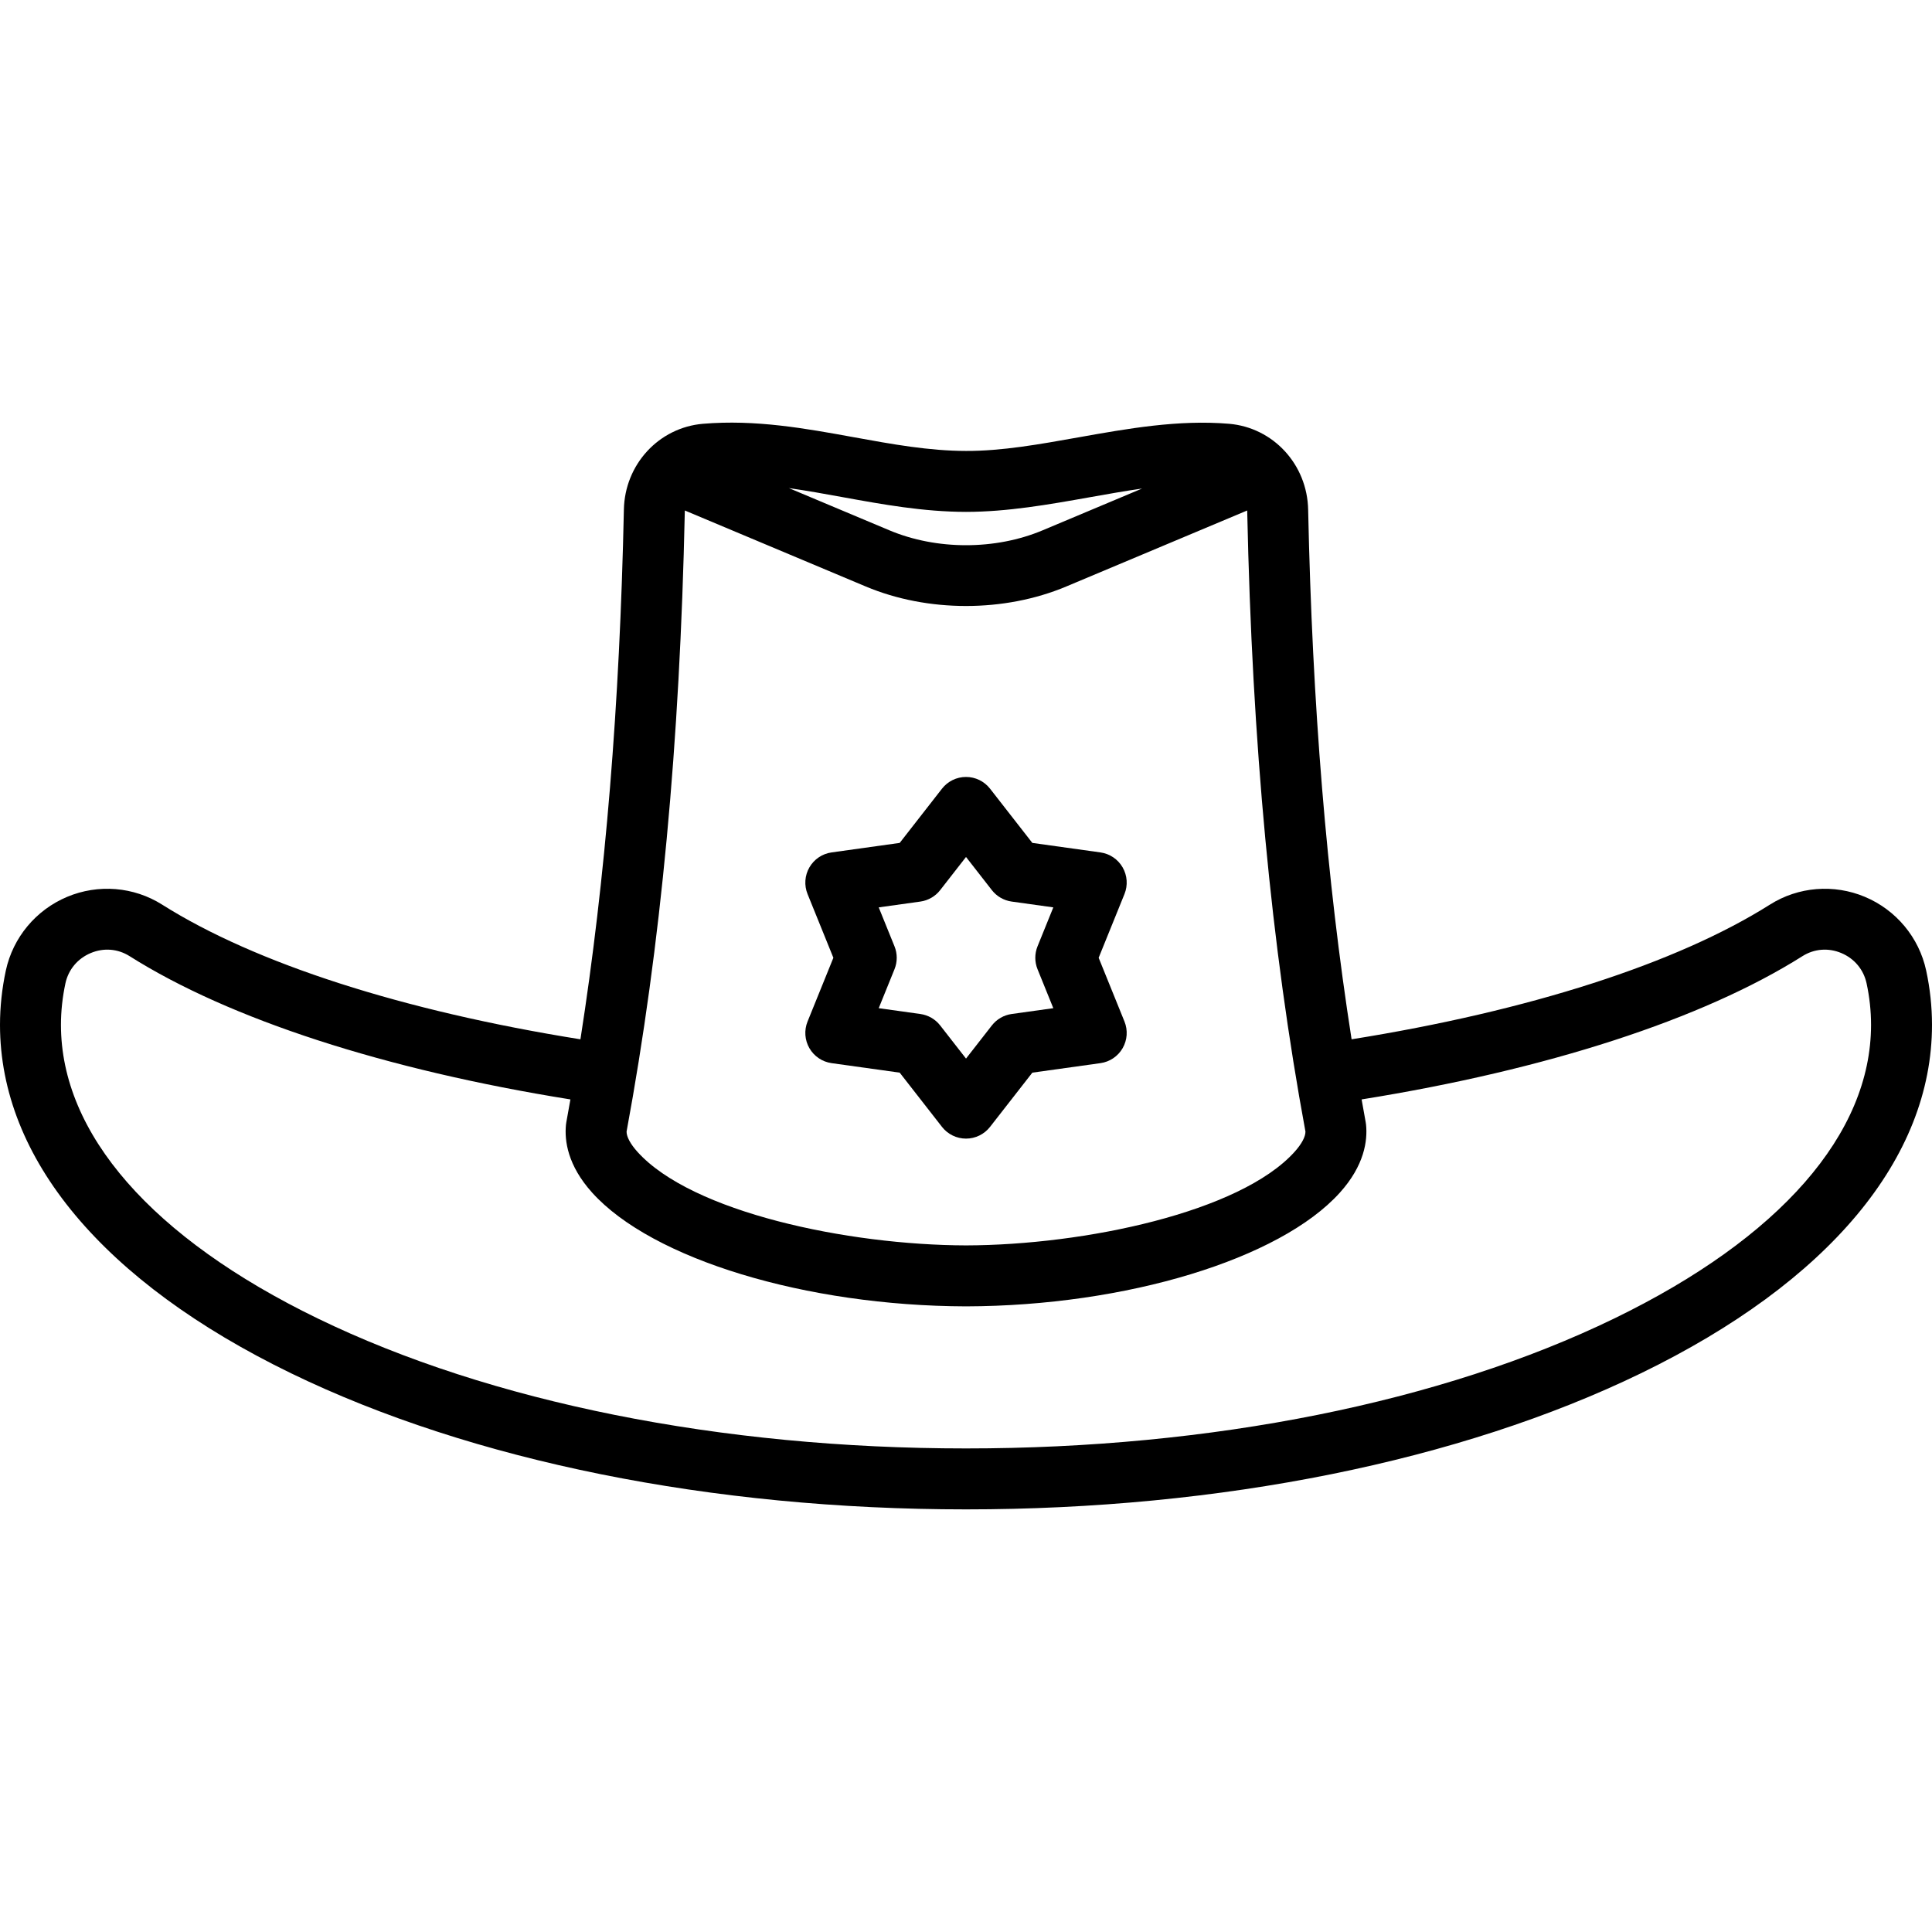
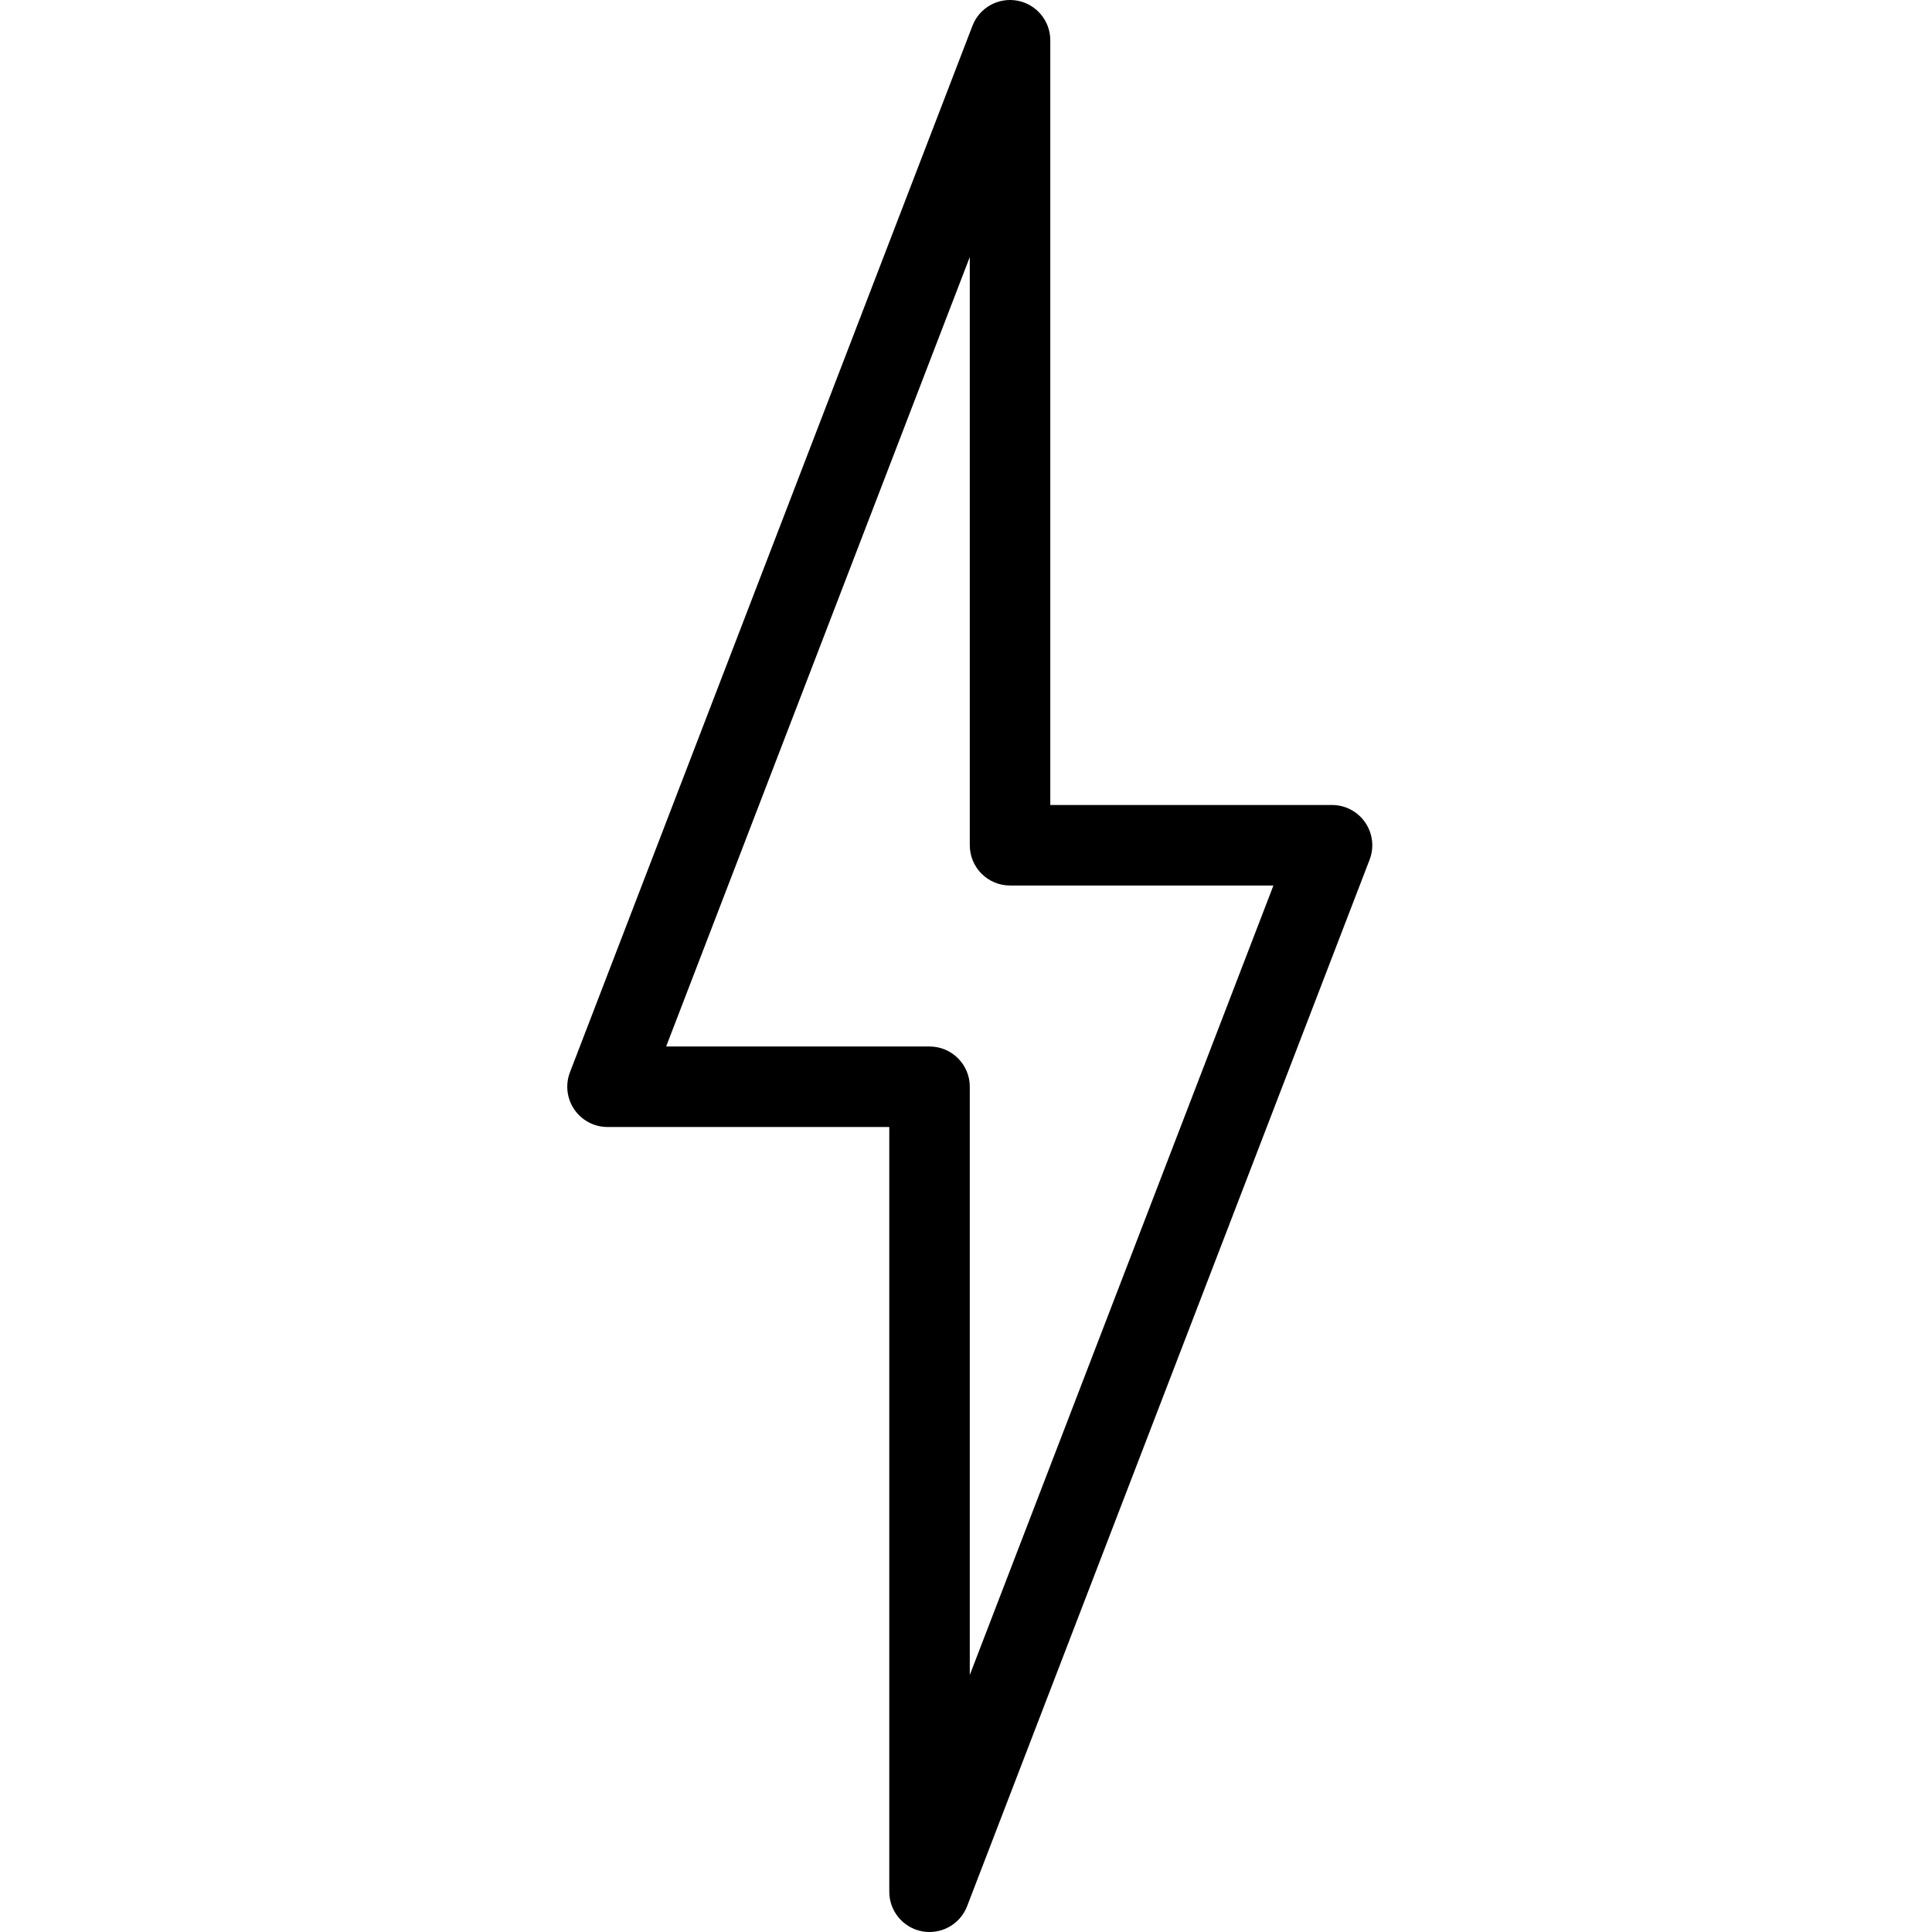
- <svg xmlns="http://www.w3.org/2000/svg" version="1.1" id="Capa_1" x="0px" y="0px" viewBox="0 0 475.48 475.48" style="enable-background:new 0 0 475.48 475.48;" xml:space="preserve">
-   <g>
-     <path d="M474.041,238.838c-1.751-8.116-7.387-14.889-15.074-18.116c-7.653-3.213-16.391-2.501-23.371,1.907   c-22.951,14.493-59.319,26.177-102.958,33.15c-6.156-39.38-9.673-82.237-10.693-130.323c-0.208-11.132-8.575-20.229-19.471-21.161   c-12.434-1.046-24.942,1.183-37.04,3.338c-9.701,1.729-18.842,3.372-27.678,3.346c-9.169-0.015-18.142-1.648-27.641-3.377   c-11.875-2.161-24.153-4.396-37.114-3.305c-10.885,0.932-19.251,10.029-19.459,21.142c-1.02,48.102-4.536,90.962-10.693,130.342   c-43.645-6.974-80.012-18.657-102.955-33.152c-6.978-4.406-15.713-5.12-23.365-1.91c-7.69,3.225-13.332,9.997-15.094,18.133   C0.483,243.305,0,247.803,0,252.22c0,32.879,25.451,63.338,71.664,85.767c44.487,21.592,103.467,33.483,166.076,33.483   c62.612,0,121.594-11.891,166.08-33.483c46.211-22.429,71.66-52.888,71.66-85.767C475.48,247.751,474.996,243.247,474.041,238.838z    M237.73,125.978c10.171-0.002,20.413-1.811,30.334-3.578c4.428-0.789,8.762-1.56,13.009-2.166l-24.478,10.282   c-11.628,4.886-26.074,4.886-37.703,0l-24.734-10.389c4.358,0.614,8.764,1.413,13.27,2.233   C217.159,124.13,227.22,125.961,237.73,125.978z M168.539,125.737c0.001-0.034,0.005-0.067,0.006-0.101l44.538,18.708   c7.607,3.197,16.133,4.794,24.662,4.794c8.527,0,17.056-1.598,24.661-4.794l44.534-18.707c0.001,0.039,0.007,0.078,0.007,0.117   c1.212,57.175,5.901,107.14,14.334,152.738c0.017,1.266-0.947,3.068-2.679,4.989c-13.379,14.845-51.657,22.941-80.839,23.021   c-29.224-0.08-67.501-8.176-80.88-23.022c-1.731-1.921-2.695-3.722-2.678-4.989C162.638,232.896,167.327,182.93,168.539,125.737z    M397.27,324.493c-42.485,20.621-99.141,31.977-159.53,31.977c-60.385,0-117.04-11.356-159.527-31.977   C37.45,304.708,15,279.041,15,252.22c0-3.365,0.372-6.806,1.1-10.212c0.733-3.386,3.004-6.104,6.231-7.457   c3.189-1.337,6.671-1.06,9.553,0.76c24.592,15.536,62.916,27.964,108.499,35.265c-0.331,1.869-0.659,3.741-1.003,5.595   c-0.038,0.202-0.067,0.406-0.088,0.611c-0.398,3.932,0.396,10.028,6.448,16.744c14.749,16.366,52.573,27.872,92.023,27.98   c39.409-0.108,77.233-11.614,91.982-27.979c6.052-6.716,6.847-12.812,6.449-16.744c-0.021-0.205-0.05-0.409-0.088-0.611   c-0.344-1.854-0.672-3.727-1.003-5.596c45.575-7.3,83.9-19.727,108.501-35.263c2.884-1.821,6.368-2.098,9.555-0.76   c3.223,1.353,5.489,4.069,6.22,7.455c0.73,3.373,1.1,6.809,1.1,10.213C460.48,279.042,438.032,304.709,397.27,324.493z" />
-     <path d="M199.202,257.969c1.156,2.001,3.169,3.359,5.458,3.678l16.762,2.34l10.407,13.346c1.421,1.823,3.604,2.888,5.915,2.888   s4.493-1.066,5.915-2.888l10.407-13.346l16.762-2.34c2.289-0.319,4.303-1.677,5.458-3.678c1.156-2.001,1.324-4.424,0.456-6.566   l-6.354-15.686l6.354-15.686c0.868-2.142,0.7-4.565-0.456-6.566s-3.169-3.359-5.458-3.678l-16.762-2.34l-10.407-13.346   c-1.421-1.823-3.604-2.888-5.915-2.888s-4.493,1.066-5.915,2.888l-10.407,13.346l-16.762,2.34   c-2.289,0.319-4.303,1.677-5.458,3.678s-1.324,4.424-0.456,6.566l6.354,15.686l-6.354,15.686   C197.878,253.545,198.046,255.968,199.202,257.969z M220.144,232.901l-3.884-9.588l10.245-1.43c1.93-0.269,3.68-1.279,4.878-2.816   l6.361-8.158l6.361,8.158c1.198,1.537,2.948,2.547,4.878,2.816l10.246,1.43l-3.884,9.588c-0.732,1.806-0.732,3.826,0,5.632   l3.884,9.588l-10.246,1.43c-1.93,0.269-3.68,1.279-4.878,2.816l-6.361,8.158l-6.361-8.158c-1.198-1.537-2.948-2.547-4.878-2.816   l-10.245-1.43l3.884-9.588C220.875,236.727,220.875,234.707,220.144,232.901z" />
-   </g>
-   <g>
- </g>
-   <g>
- </g>
-   <g>
- </g>
-   <g>
- </g>
-   <g>
- </g>
-   <g>
- </g>
-   <g>
- </g>
-   <g>
- </g>
-   <g>
- </g>
-   <g>
- </g>
-   <g>
- </g>
-   <g>
- </g>
-   <g>
- </g>
-   <g>
- </g>
-   <g>
- </g>
+ <svg xmlns="http://www.w3.org/2000/svg" height="438pt" viewBox="-128 0 438 438.857" width="438pt">
+   <path d="m181.68 186.824c-1.707-2.484-4.527-3.969-7.535-3.969h-64v-173.711c0-4.41-3.145-8.184-7.473-8.992-4.352-.797-8.625 1.594-10.207 5.711l-91.43 237.711c-1.078 2.812-.703 5.973 1 8.457 1.707 2.488 4.527 3.969 7.539 3.969h64v173.715c0 4.406 3.141 8.184 7.473 8.992.562.102 1.125.148 1.676.148 3.715 0 7.152-2.281 8.527-5.859l91.43-237.715c1.082-2.812.703-5.973-1-8.457zm-89.82 193.648v-133.617c0-5.047-4.09-9.141-9.145-9.141h-59.828l68.973-179.332v133.617c0 5.047 4.09 9.145 9.141 9.145h59.832zm0 0" />
</svg>
